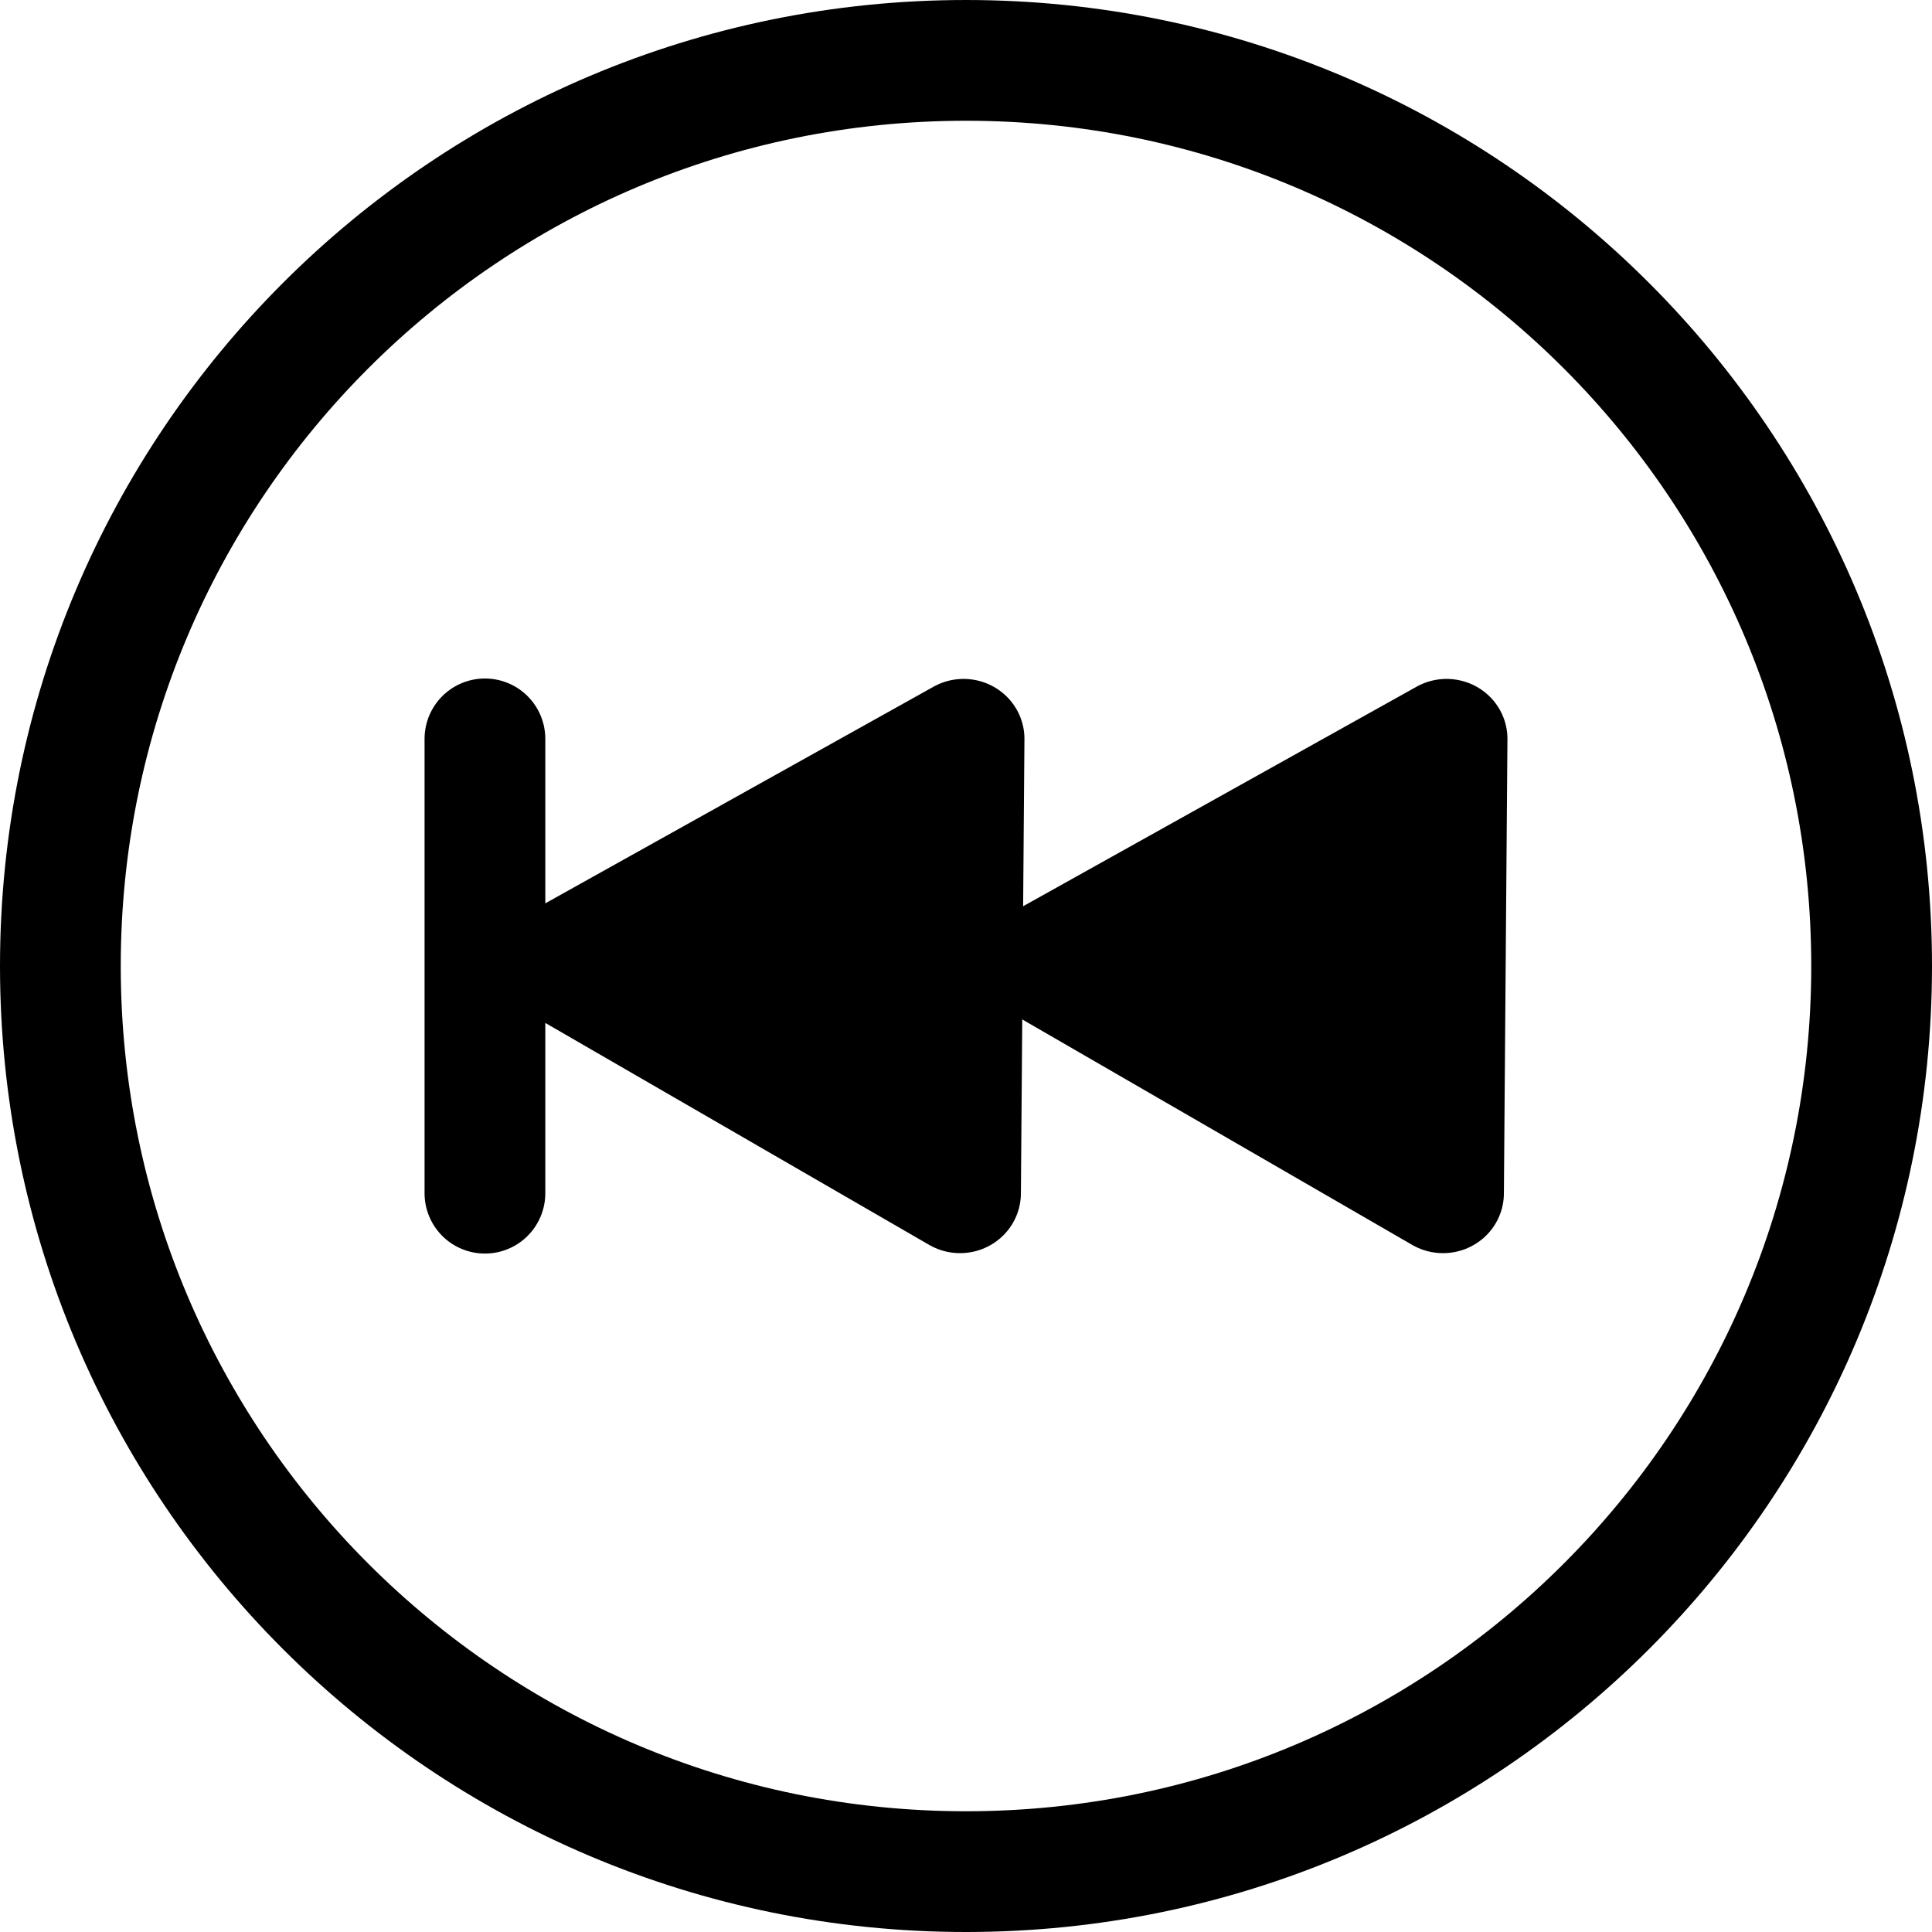
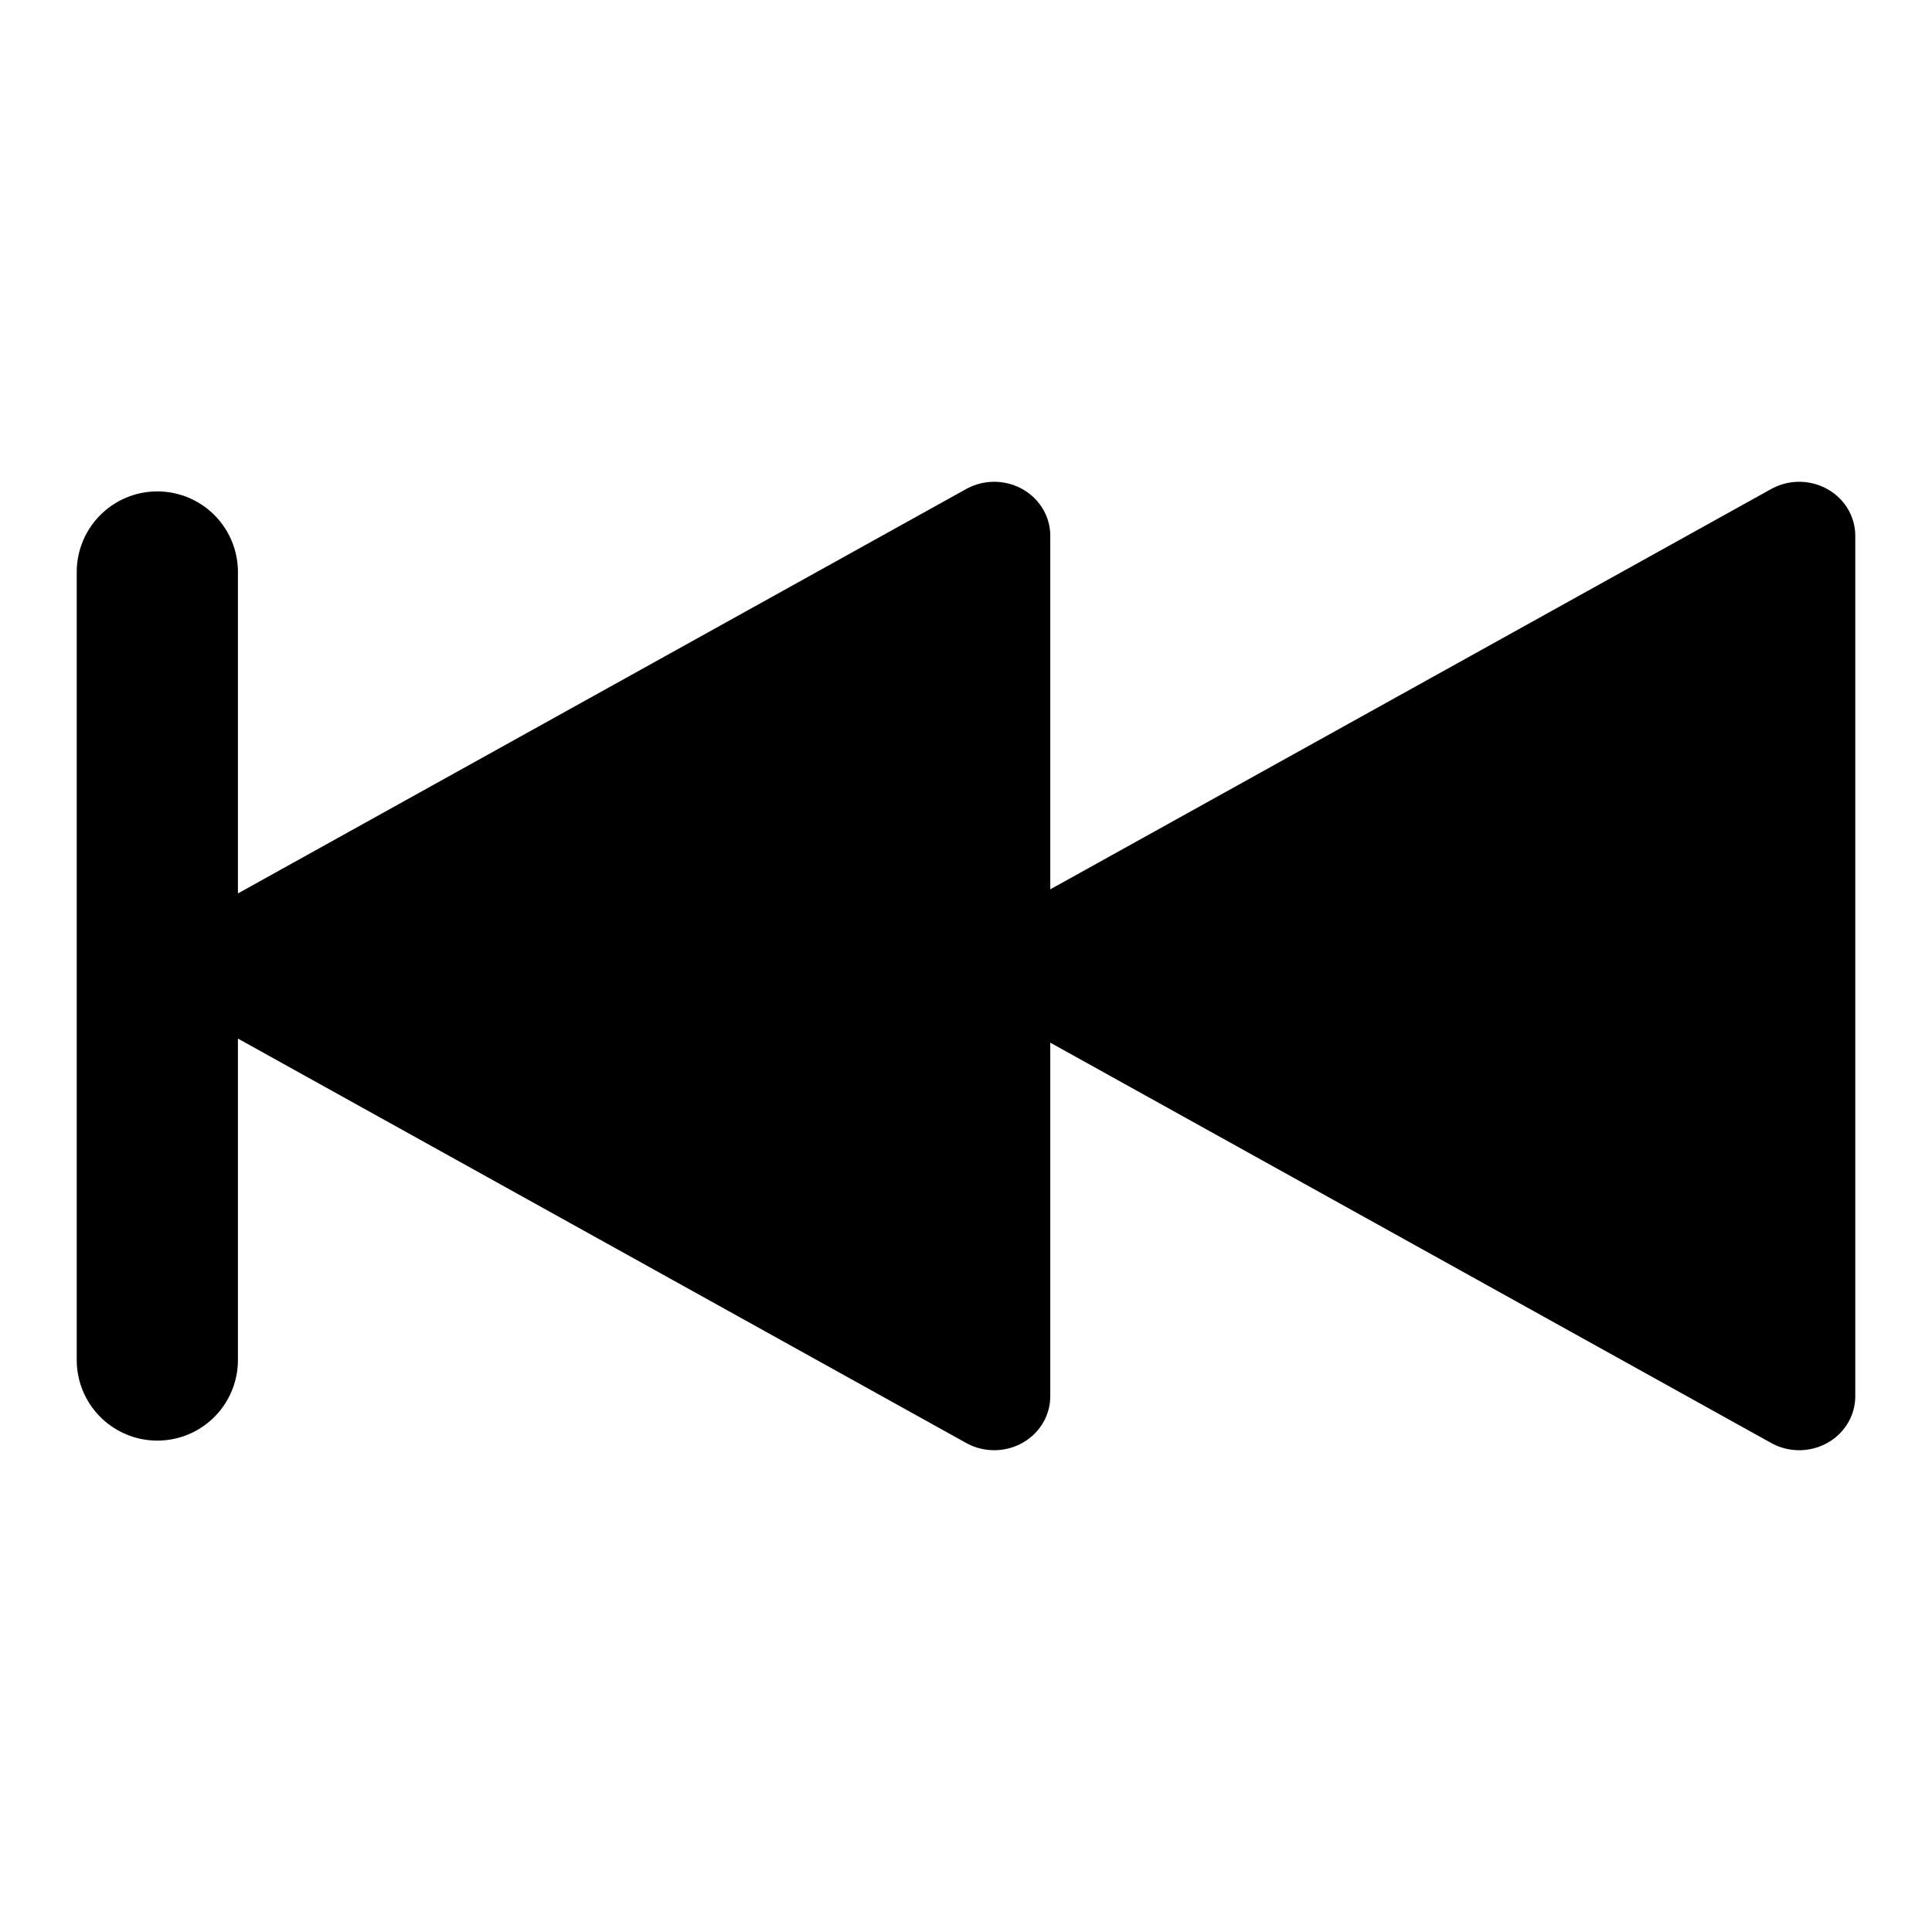
- <svg xmlns="http://www.w3.org/2000/svg" width="32" height="32" viewBox="0 0 32 32" id="svg2" version="1.1">
-   <defs id="defs4" />
-   <g id="layer1" transform="translate(0,-1020.362)">
-     <circle style="fill:none;fill-opacity:1;stroke:#000000;stroke-width:2;stroke-miterlimit:4;stroke-dasharray:none;stroke-opacity:1" id="circle4783" cx="16" cy="-1036.362" r="15" transform="scale(1,-1)" />
-     <path transform="matrix(0.6384864,0,0,-0.6282142,60.66128,385.3134)" d="m -67.905,-1036.269 10.331,-6.071 0.092,11.982 z" id="path4877" style="fill:#000000;fill-opacity:1;stroke:#000000;stroke-width:3.158;stroke-linecap:butt;stroke-linejoin:round;stroke-miterlimit:4;stroke-dasharray:none;stroke-opacity:1" />
-     <path id="path4795" d="m 8.032,1040.125 0,-7.525" style="fill:none;fill-rule:evenodd;stroke:#000000;stroke-width:2;stroke-linecap:round;stroke-linejoin:miter;stroke-miterlimit:4;stroke-dasharray:none;stroke-opacity:1" />
-     <path style="fill:#000000;fill-opacity:1;stroke:#000000;stroke-width:3.158;stroke-linecap:butt;stroke-linejoin:round;stroke-miterlimit:4;stroke-dasharray:none;stroke-opacity:1" id="path4879" d="m -67.905,-1036.269 10.331,-6.071 0.092,11.982 z" transform="matrix(0.6384864,0,0,-0.6282142,52.66128,385.3134)" />
+ <svg xmlns="http://www.w3.org/2000/svg" width="48px" height="48px" id="svg4337" version="1.1">
+   <defs id="defs4339" />
+   <g id="layer1">
+     <g id="g4560" transform="translate(12.78774,3.9647954e-7)" style="opacity:1">
+       <path style="opacity:1;fill:#000000;fill-opacity:1;stroke:#000000;stroke-width:6.51;stroke-linecap:round;stroke-linejoin:round;stroke-miterlimit:4;stroke-dasharray:none;stroke-opacity:1" id="path4546" d="m 6.13,50.598 -1e-7,-51.946 L 51.116,24.625 Z" transform="matrix(-0.4279251,0,0,0.4115924,14.53615,13.86454)" />
+       <path style="fill:#000000;fill-opacity:1;fill-rule:evenodd;stroke:#000000;stroke-width:4.005;stroke-linecap:round;stroke-linejoin:miter;stroke-miterlimit:4;stroke-dasharray:none;stroke-opacity:1" d="m -8.879,33.789 0,-19.578" id="path4548" />
+       <path transform="matrix(-0.4092022,0,0,0.3935841,34.36344,14.30799)" d="m 6.13,50.598 -1e-7,-51.946 L 51.116,24.625 Z" id="path4204" style="opacity:1;fill:#000000;fill-opacity:1;stroke:#ff0000;stroke-width:6.51;stroke-linecap:round;stroke-linejoin:round;stroke-miterlimit:4;stroke-dasharray:none;stroke-opacity:1" />
+       <path transform="matrix(-0.4279251,0,0,0.4115924,34.53615,13.86454)" d="m 6.13,50.598 -1e-7,-51.946 L 51.116,24.625 Z" id="path4204-5" style="opacity:1;fill:#000000;fill-opacity:1;stroke:#000000;stroke-width:6.51;stroke-linecap:round;stroke-linejoin:round;stroke-miterlimit:4;stroke-dasharray:none;stroke-opacity:1" />
+     </g>
  </g>
</svg>
